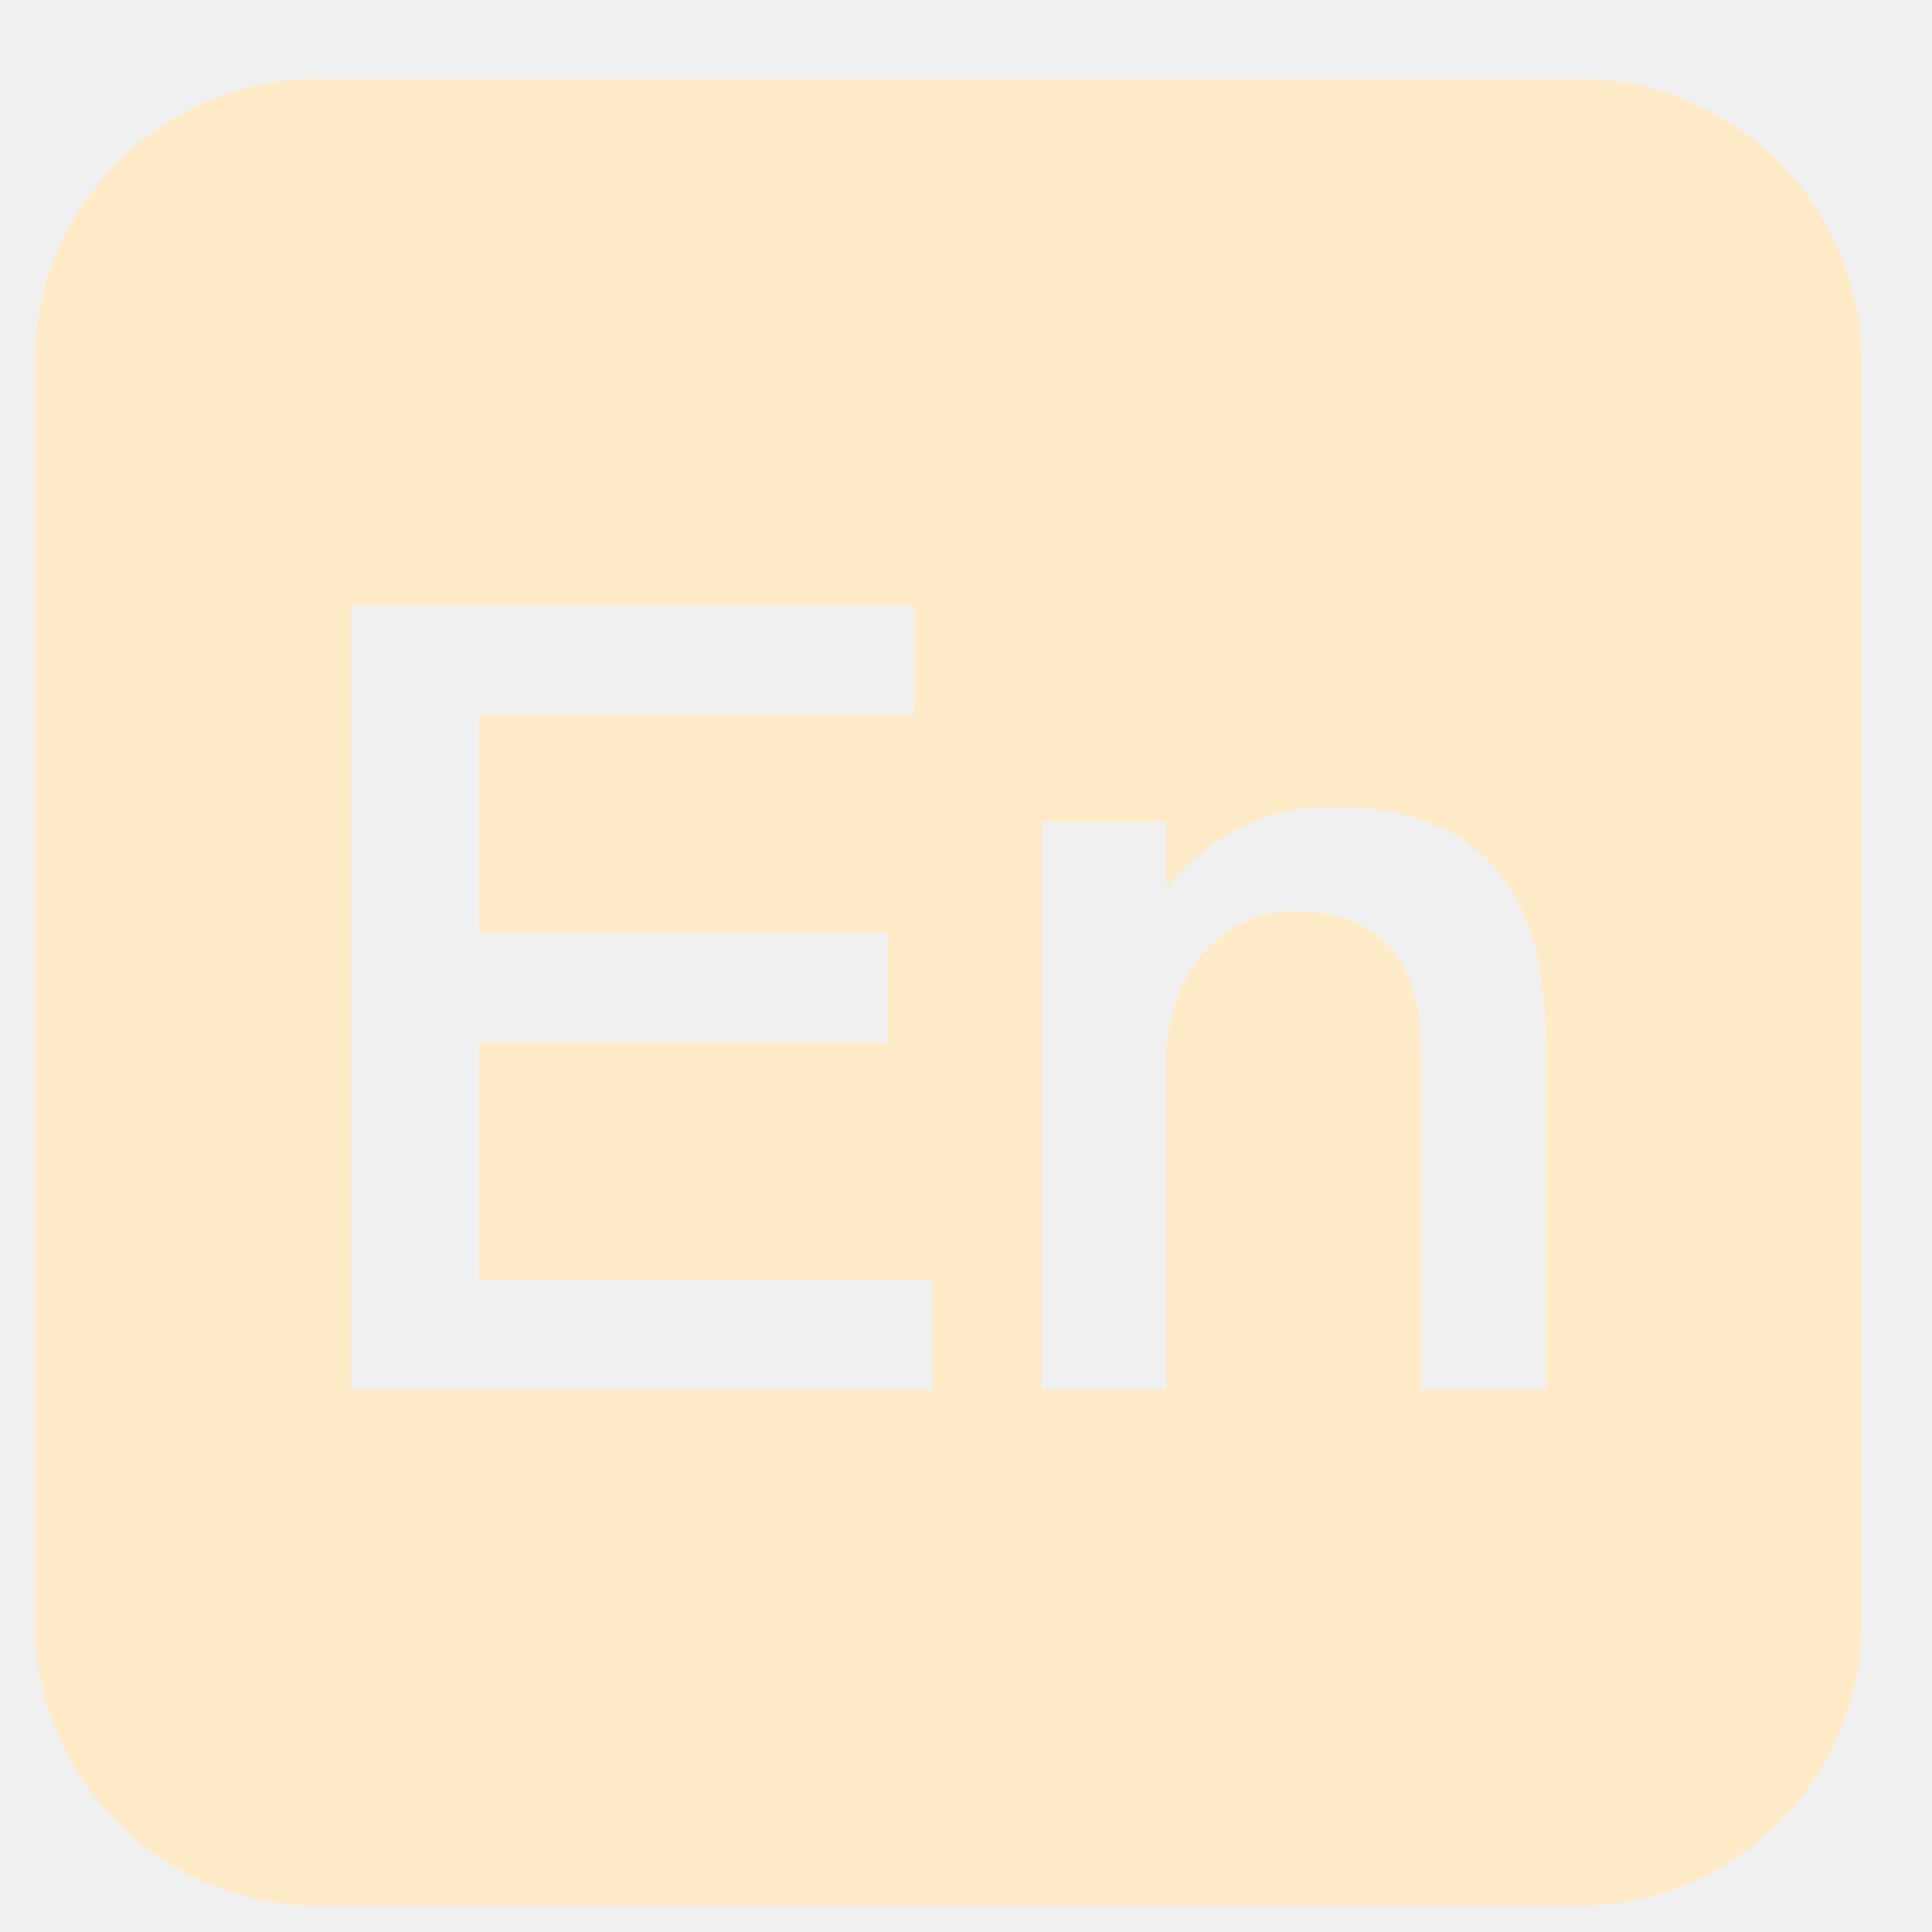
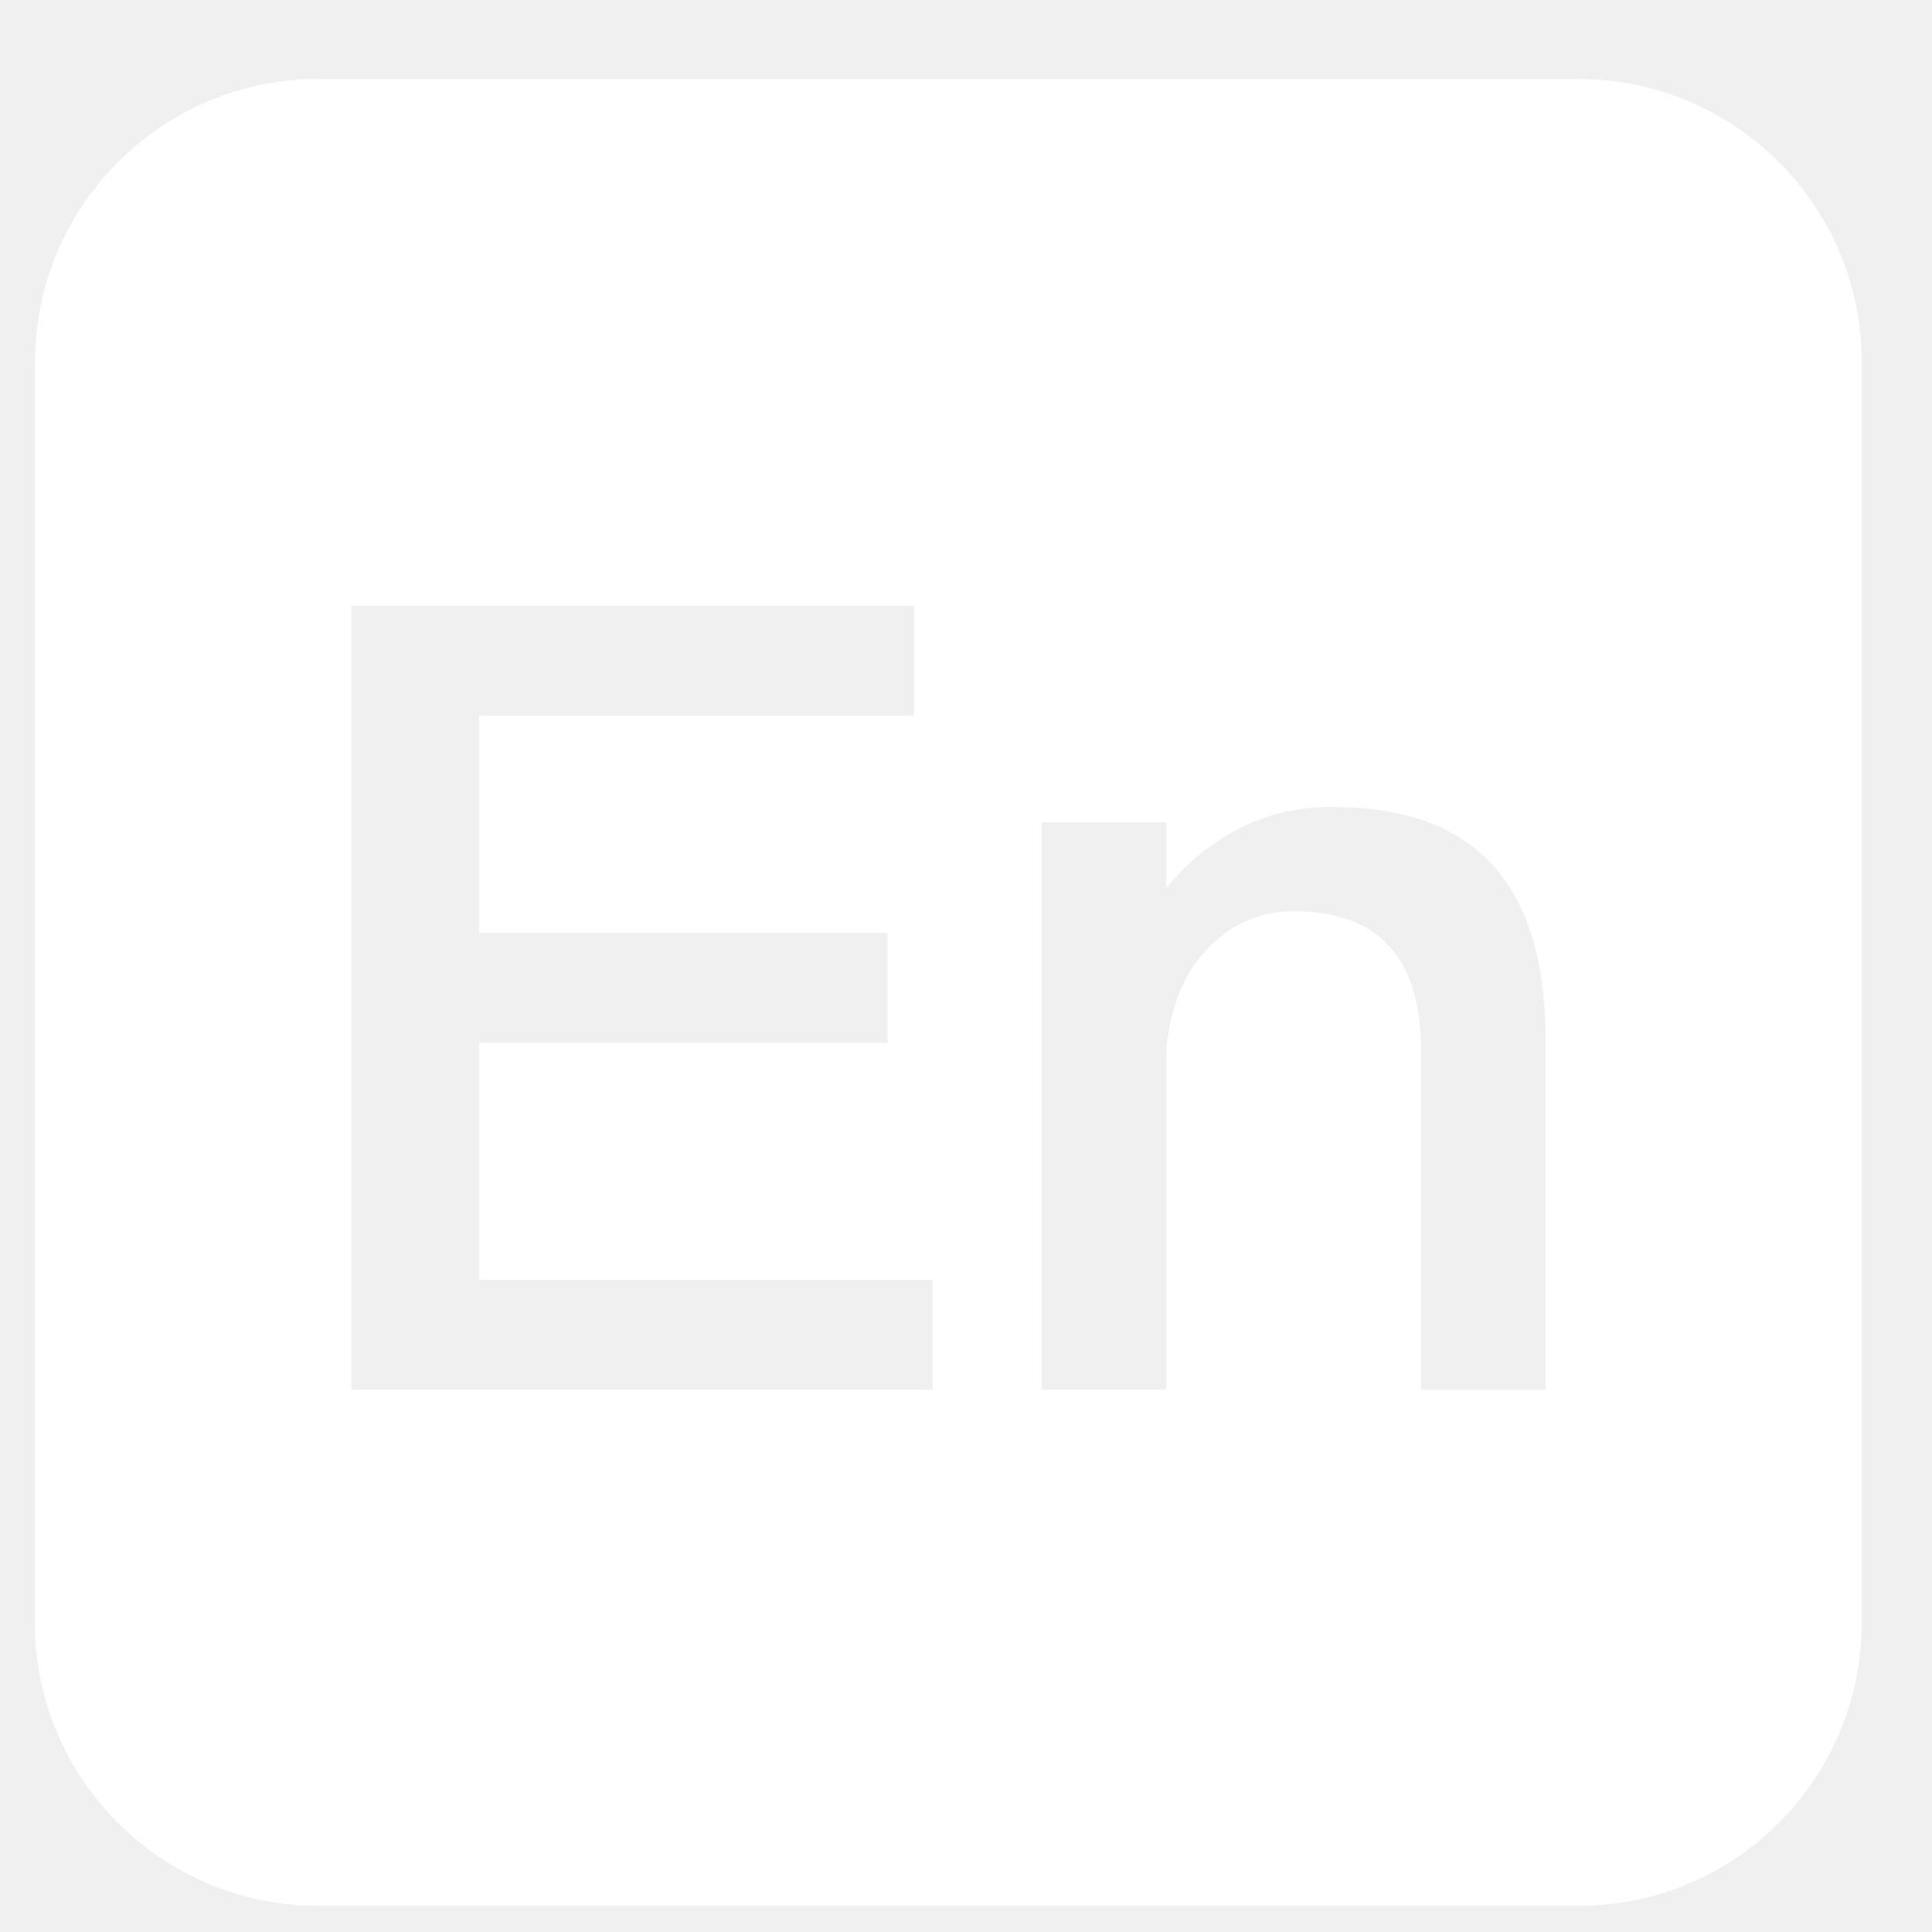
<svg xmlns="http://www.w3.org/2000/svg" t="1721985202398" class="icon" viewBox="0 0 1024 1024" version="1.1" p-id="43100" width="200" height="200">
-   <path d="M836.608 41.891c81.92 0 148.573 65.629 150.156 147.084V859.974c0 81.92-65.629 148.573-147.084 150.156H168.681c-81.92 0-148.573-65.629-150.156-147.084V191.953C18.618 110.127 84.247 43.473 165.702 41.891H836.701z m-352.163 279.273H186.182v415.372h308.131v-58.182H253.952v-125.673h216.623v-58.182H253.952V379.345h230.493V321.164z m222.394 106.496c-17.967 0-34.164 3.444-49.245 11.078a119.715 119.715 0 0 0-39.377 31.93v-34.909h-66.095v300.777h66.095V555.753c2.327-23.831 10.426-42.543 24.297-55.296a60.323 60.323 0 0 1 42.822-17.501c45.242 0 67.863 24.483 67.863 73.914v179.759H819.2V551.098c0-82.665-37.609-123.345-112.361-123.345z" fill="#ffebc8" p-id="43101" />
+   <path d="M836.608 41.891c81.92 0 148.573 65.629 150.156 147.084V859.974c0 81.92-65.629 148.573-147.084 150.156H168.681c-81.92 0-148.573-65.629-150.156-147.084V191.953C18.618 110.127 84.247 43.473 165.702 41.891H836.701z m-352.163 279.273H186.182v415.372h308.131v-58.182H253.952v-125.673h216.623v-58.182H253.952V379.345h230.493V321.164z m222.394 106.496c-17.967 0-34.164 3.444-49.245 11.078a119.715 119.715 0 0 0-39.377 31.93v-34.909h-66.095v300.777h66.095V555.753c2.327-23.831 10.426-42.543 24.297-55.296a60.323 60.323 0 0 1 42.822-17.501c45.242 0 67.863 24.483 67.863 73.914v179.759H819.2V551.098c0-82.665-37.609-123.345-112.361-123.345z" fill="#fff" p-id="43101" />
</svg>
